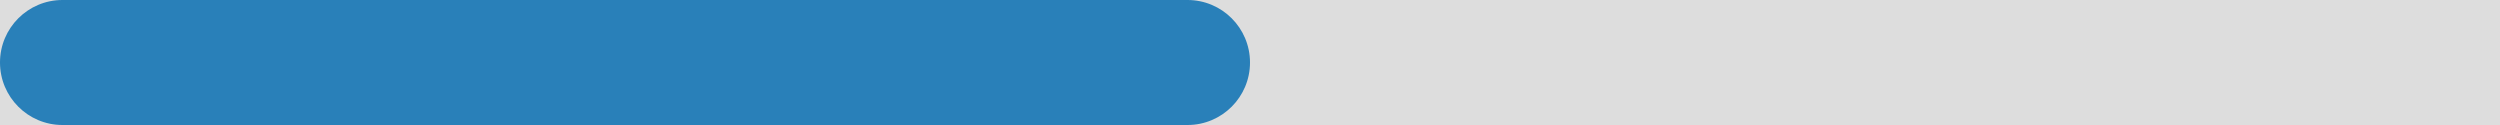
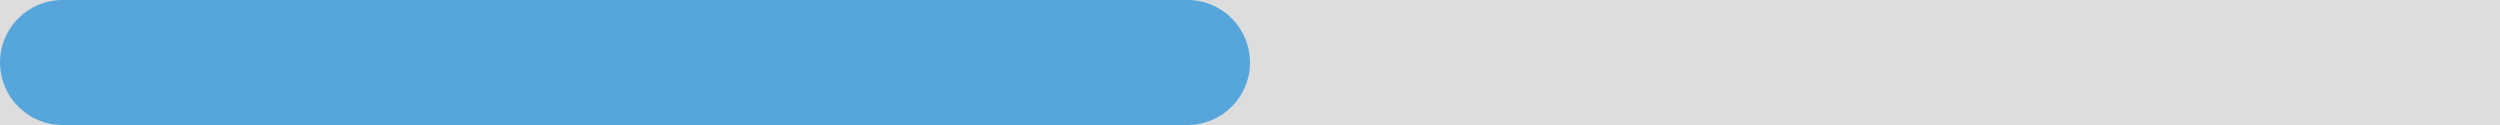
- <svg viewBox="0 0 200 10" style="display: block;width:200px;margin:0 auto;border-radius:5px;">
+ <svg viewBox="0 0 200 10" style="display: block;width:200px;margin:100px auto;border-radius:5px;">
  <g>
    <rect x="0" y="0" width="200" height="10" fill="#ddd" />
-     <rect x="0" y="0" width="100" height="10" fill="#2980b9" rx="5" ry="5">
-       <animate attributeType="XML" attributeName="x" dur="2s" from="-100" to="200" repeatCount="indefinite" />
+     <rect x="0" y="0" width="100" height="10" fill="#57a6db" rx="5" ry="5">
+       <animate attributeType="XML" attributeName="x" dur="1s" from="-100" to="200" repeatCount="indefinite" />
    </rect>
  </g>
</svg>
